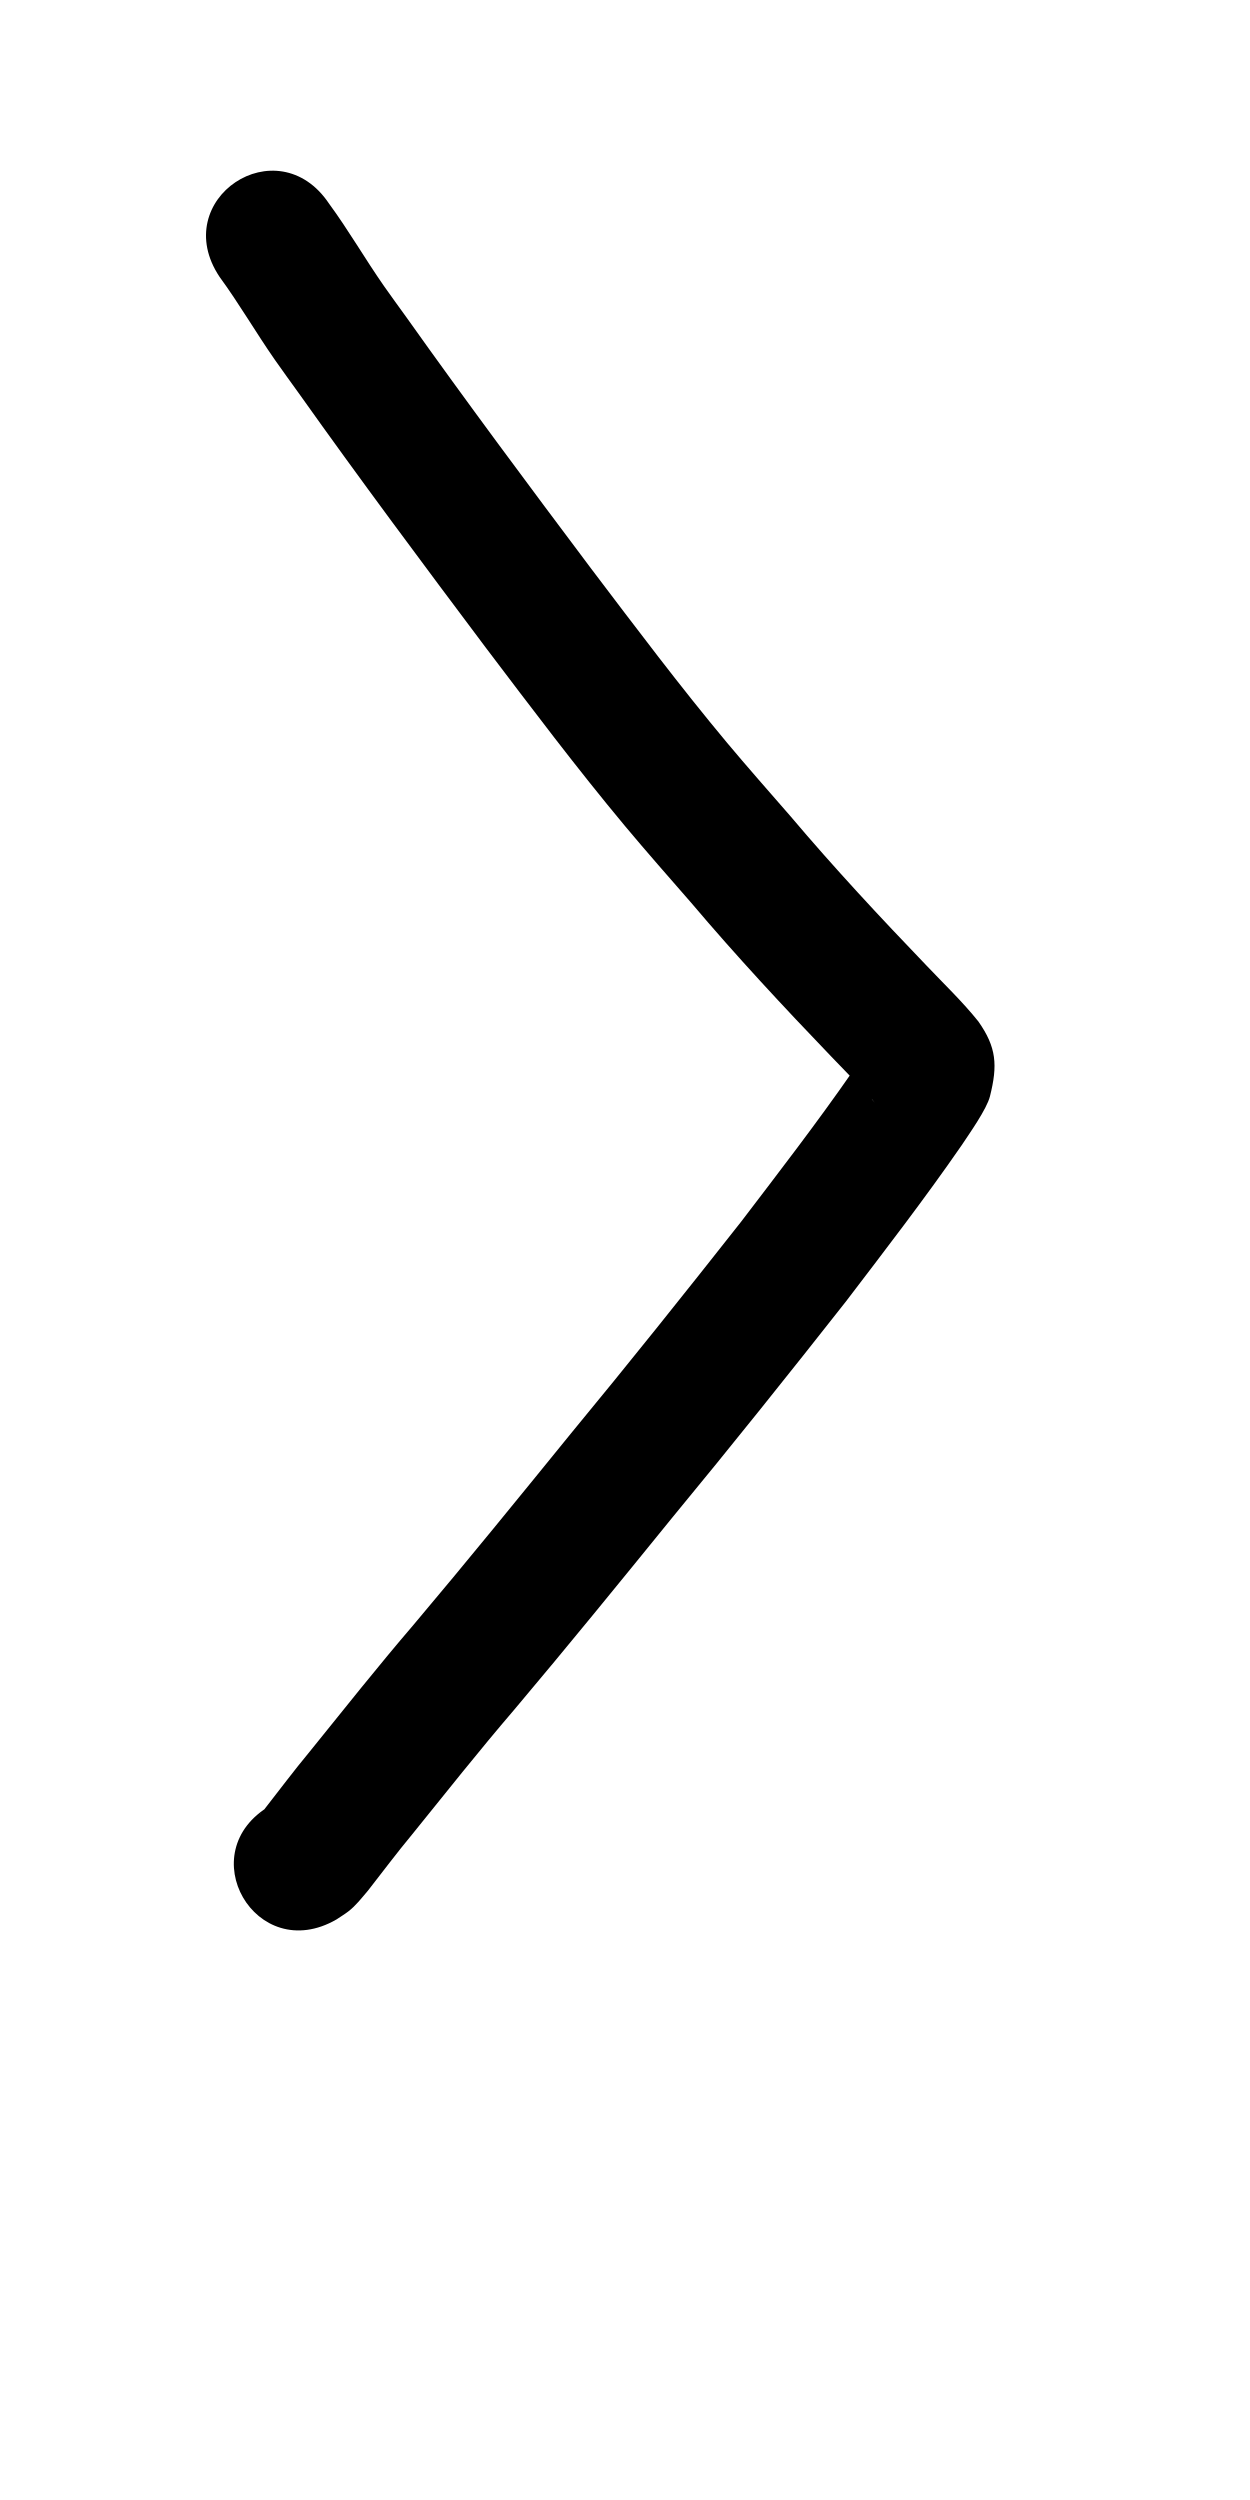
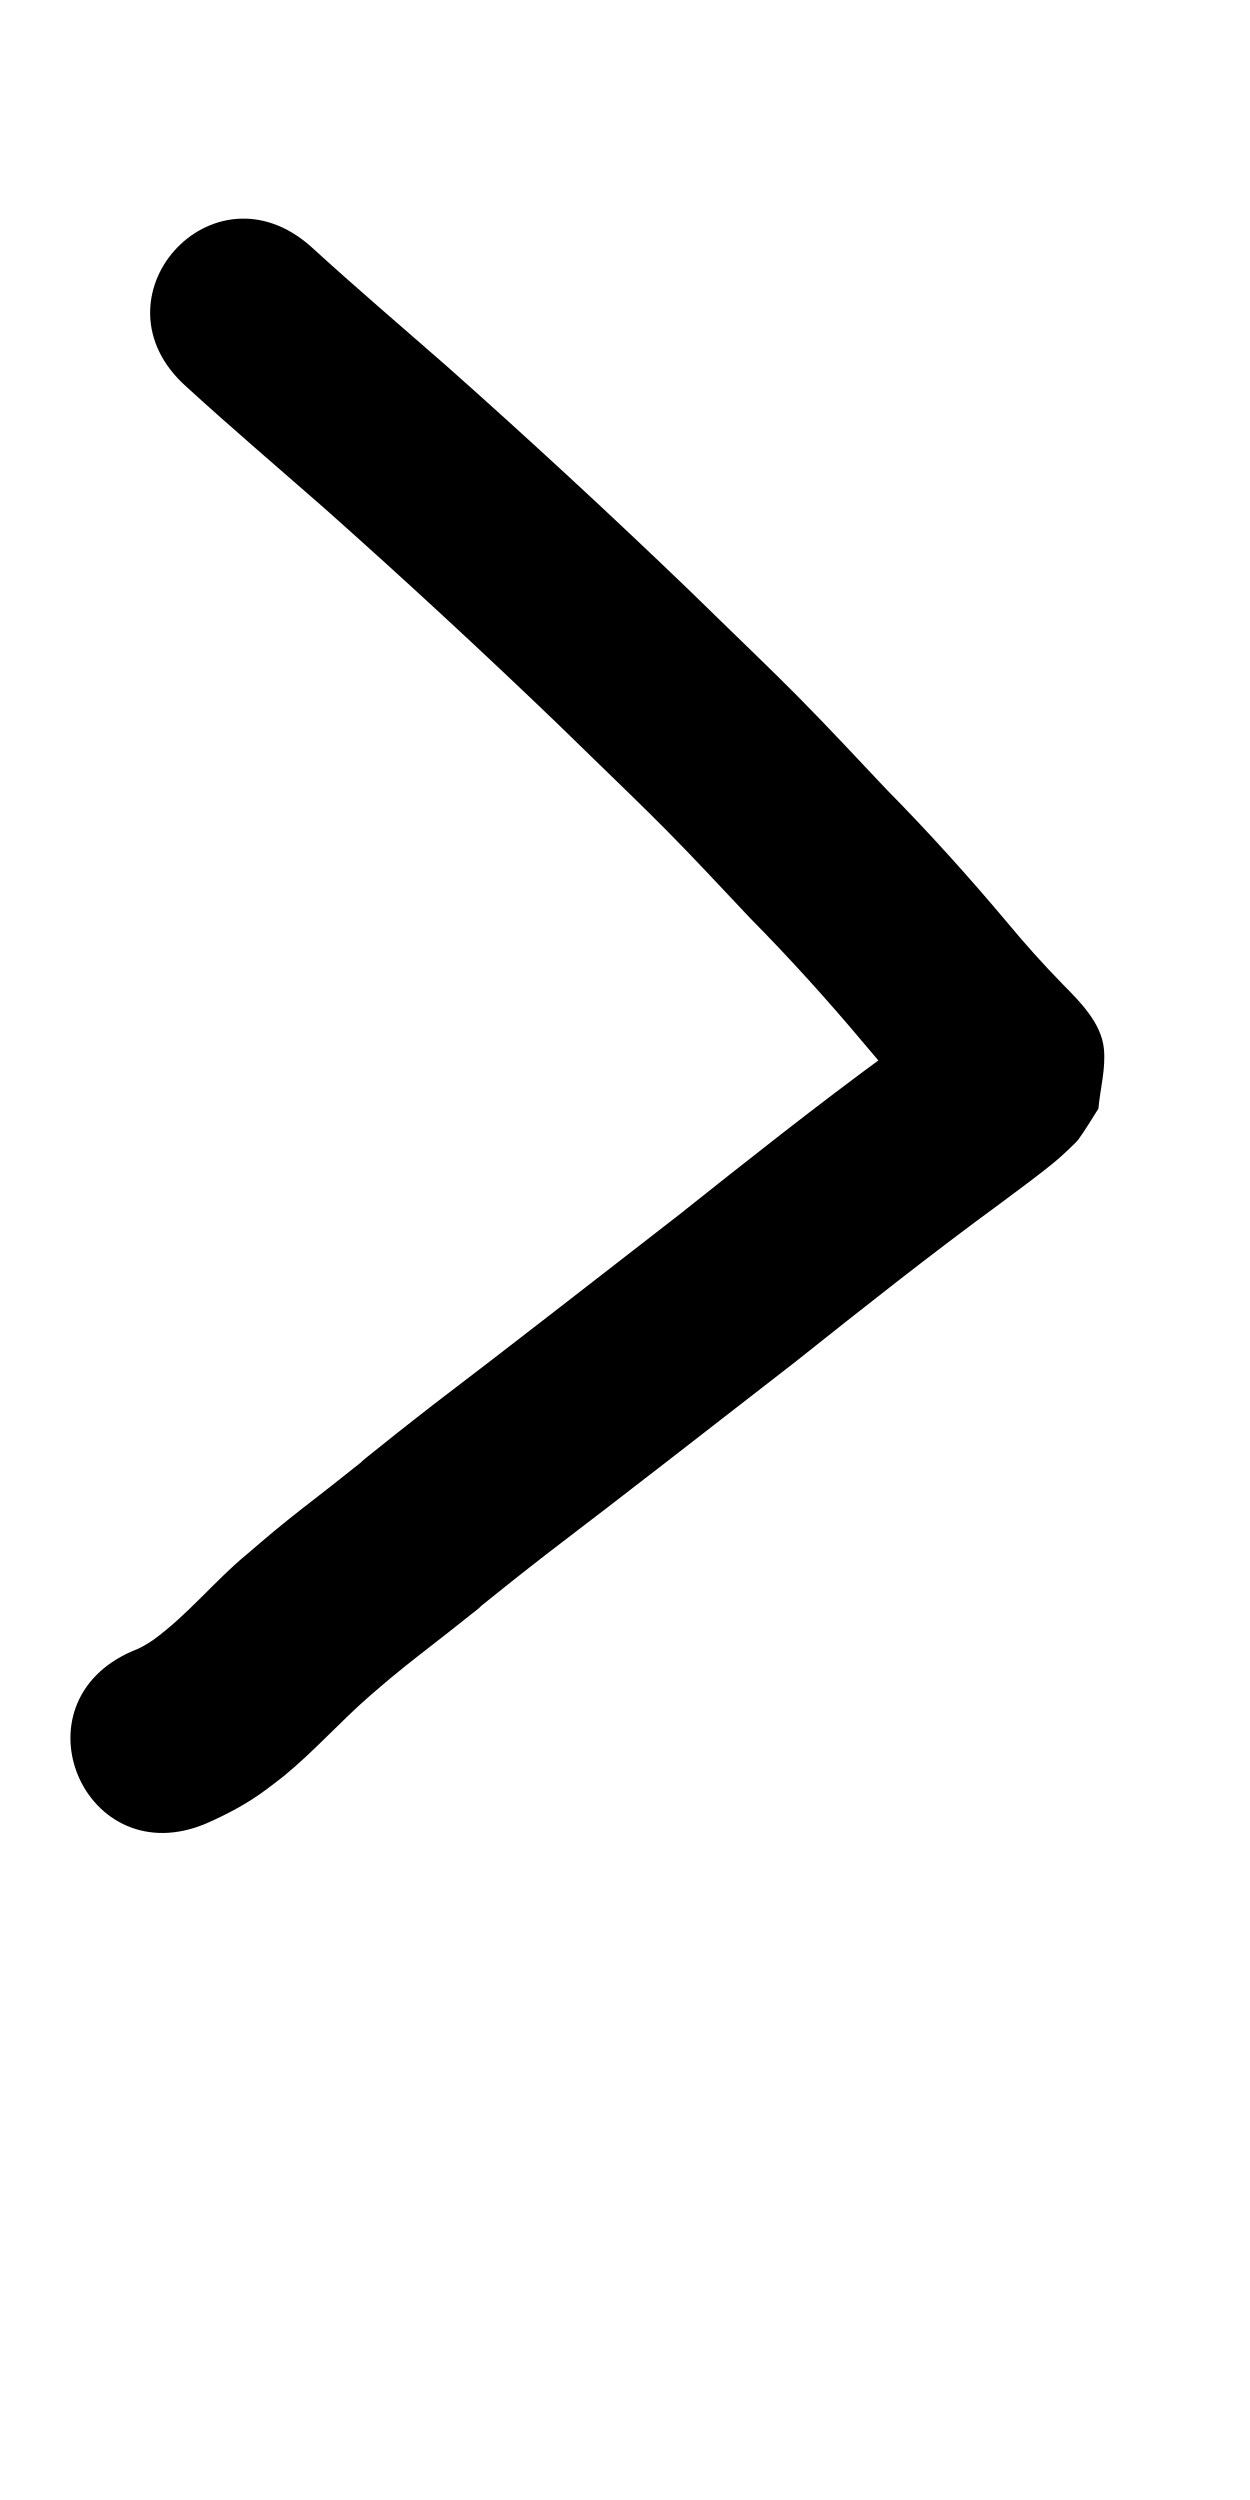
<svg xmlns="http://www.w3.org/2000/svg" width="500" height="1000">
-   <path d="m 87.823,110.742 c 7.844,10.733 14.513,22.243 22.104,33.153 3.157,4.536 6.433,8.988 9.65,13.482 24.379,34.327 49.526,68.092 74.795,101.765 18.205,24.028 36.336,48.138 55.648,71.297 8.115,9.731 18.155,21.148 26.518,30.74 17.953,21.219 36.878,41.562 56.124,61.602 4.309,4.505 8.693,8.935 12.963,13.476 1.419,1.509 3.04,3.063 4.228,4.793 -5.215,-5.982 -4.127,-11.78 -3.892,-19.057 0.013,-0.396 0.388,-1.475 0.121,-1.182 -0.89,0.975 -1.384,2.249 -2.104,3.355 -1.048,1.609 -2.134,3.193 -3.201,4.789 -14.158,20.39 -29.335,40.054 -44.377,59.794 -22.374,28.411 -44.933,56.674 -67.959,84.558 -20.87,25.69 -41.737,51.38 -63.08,76.679 -14.249,16.623 -27.847,33.786 -41.605,50.814 -6.236,7.511 -12.077,15.333 -18.09,23.021 -0.204,0.225 -0.412,0.446 -0.611,0.675 -0.366,0.422 -0.715,0.859 -1.085,1.278 -0.067,0.076 0.106,-0.175 0.176,-0.249 0.397,-0.421 0.776,-0.865 1.223,-1.232 0.917,-0.754 1.905,-1.416 2.858,-2.124 -32.266,18.621 -5.932,64.251 26.334,45.63 v 0 c 1.586,-1.074 3.238,-2.056 4.759,-3.221 3.046,-2.334 5.38,-5.429 7.856,-8.315 5.833,-7.468 11.508,-15.06 17.561,-22.355 13.524,-16.739 26.887,-33.613 40.894,-49.953 21.461,-25.442 42.454,-51.267 63.435,-77.105 23.461,-28.416 46.455,-57.211 69.239,-86.172 15.726,-20.64 31.597,-41.2 46.346,-62.557 3.064,-4.628 10.045,-14.457 11.332,-19.59 3.127,-12.477 2.634,-19.585 -4.634,-29.944 -6.348,-7.925 -13.71,-14.943 -20.688,-22.3 -18.661,-19.43 -37.017,-39.148 -54.412,-59.732 -7.598,-8.713 -18.013,-20.564 -25.39,-29.403 -18.872,-22.61 -36.562,-46.172 -54.348,-69.635 -25.04,-33.365 -49.959,-66.821 -74.113,-100.835 -2.926,-4.075 -5.905,-8.112 -8.777,-12.225 -7.57,-10.842 -14.164,-22.324 -21.992,-32.986 -20.696,-30.975 -64.502,-1.706 -43.806,29.269 z" />
+   <path d="m 74.513,154.653 c 17.984,16.447 36.544,32.246 54.868,48.309 31.79,28.255 63.035,57.11 93.69,86.591 4.935,4.802 9.867,9.606 14.804,14.406 9.146,8.894 19.579,18.932 28.585,28.025 11.439,11.55 22.466,23.509 33.64,35.314 15.741,15.942 30.748,32.54 45.152,49.689 8.384,10.115 17.169,19.878 26.34,29.282 0.834,0.84 3.066,3.059 4.096,4.166 0.128,0.138 0.479,0.58 0.356,0.438 -3.512,-4.063 -6.541,-7.589 -7.392,-13.865 -0.967,-7.135 0.761,-14.38 1.142,-21.57 1.737,-3.049 3.522,-6.071 5.211,-9.147 0.04,-0.072 -0.168,0.033 -0.232,0.085 -0.623,0.507 -1.19,1.082 -1.817,1.584 -1.007,0.806 -2.051,1.565 -3.083,2.339 -15.197,11.393 4.694,-3.618 -14.655,11.016 -28.457,20.82 -56.096,42.714 -83.685,64.66 -32.751,25.391 -65.401,50.914 -98.371,76.021 -4.896,3.836 -9.821,7.634 -14.688,11.508 -28.855,22.969 0.934,-0.351 -25.921,20.832 -9.452,7.456 -13.746,10.554 -22.988,18.182 -3.511,2.898 -6.935,5.898 -10.403,8.846 -13.265,10.876 -24.043,24.641 -37.988,34.693 -2.525,1.703 -5.129,3.267 -8.001,4.295 -48.766,20.842 -19.291,89.807 29.475,68.965 v 0 c 8.283,-3.657 16.281,-7.869 23.571,-13.295 2.38,-1.822 4.817,-3.571 7.141,-5.465 12.187,-9.932 22.611,-21.801 34.455,-32.116 2.899,-2.479 5.758,-5.005 8.698,-7.436 8.584,-7.096 13.869,-10.984 22.797,-18.029 28.637,-22.597 -3.159,2.333 25.431,-20.445 4.592,-3.659 9.241,-7.246 13.861,-10.869 33.388,-25.428 66.459,-51.271 99.62,-76.994 27.112,-21.567 54.269,-43.085 82.239,-63.538 7.579,-5.733 15.373,-11.255 22.634,-17.395 1.373,-1.161 7.202,-6.505 8.273,-7.966 2.893,-3.95 5.332,-8.214 7.998,-12.321 0.724,-8.042 3.022,-16.097 2.171,-24.126 -1.073,-10.131 -9.467,-18.571 -16.282,-25.45 -7.878,-8.057 -15.39,-16.453 -22.58,-25.131 -15.36,-18.278 -31.339,-35.994 -48.106,-53.001 -11.736,-12.399 -23.335,-24.937 -35.353,-37.066 -9.189,-9.274 -19.687,-19.377 -29.035,-28.468 -5.044,-4.905 -10.085,-9.813 -15.128,-14.72 C 243.558,205.217 211.479,175.568 178.817,146.561 160.662,130.649 142.274,115 124.46,98.704 84.899,63.386 34.951,119.335 74.513,154.653 Z" />
</svg>
